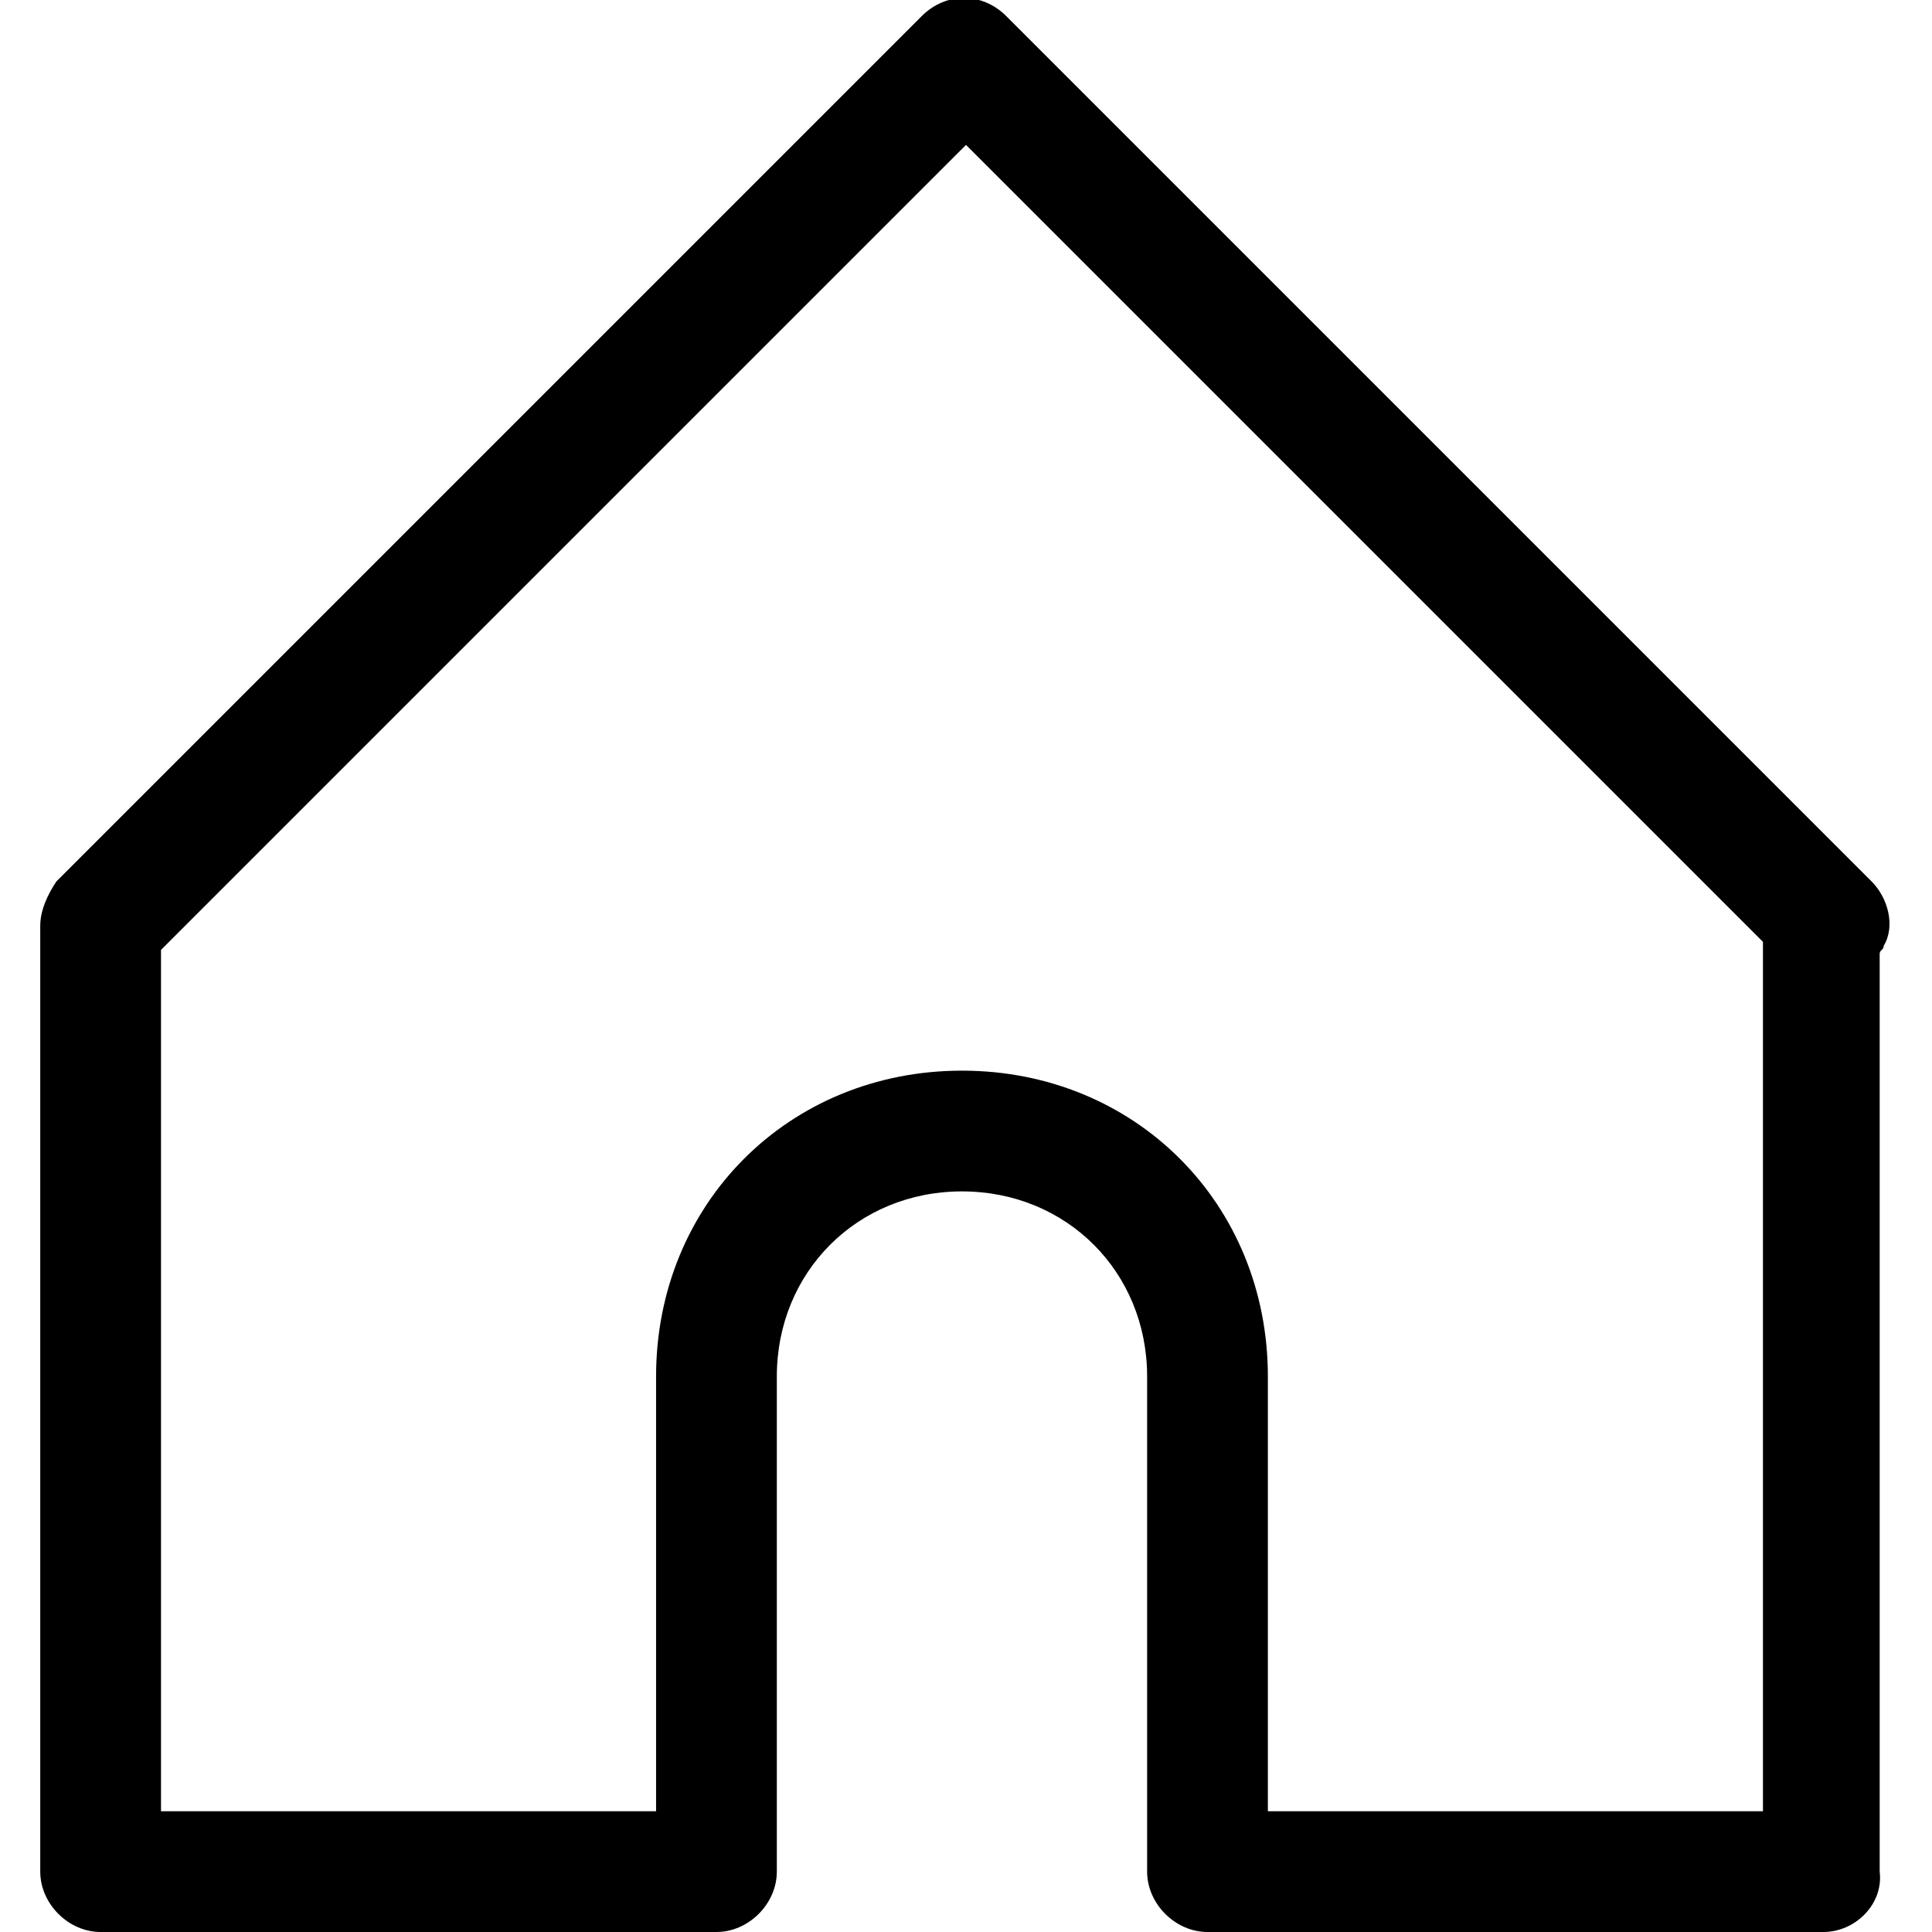
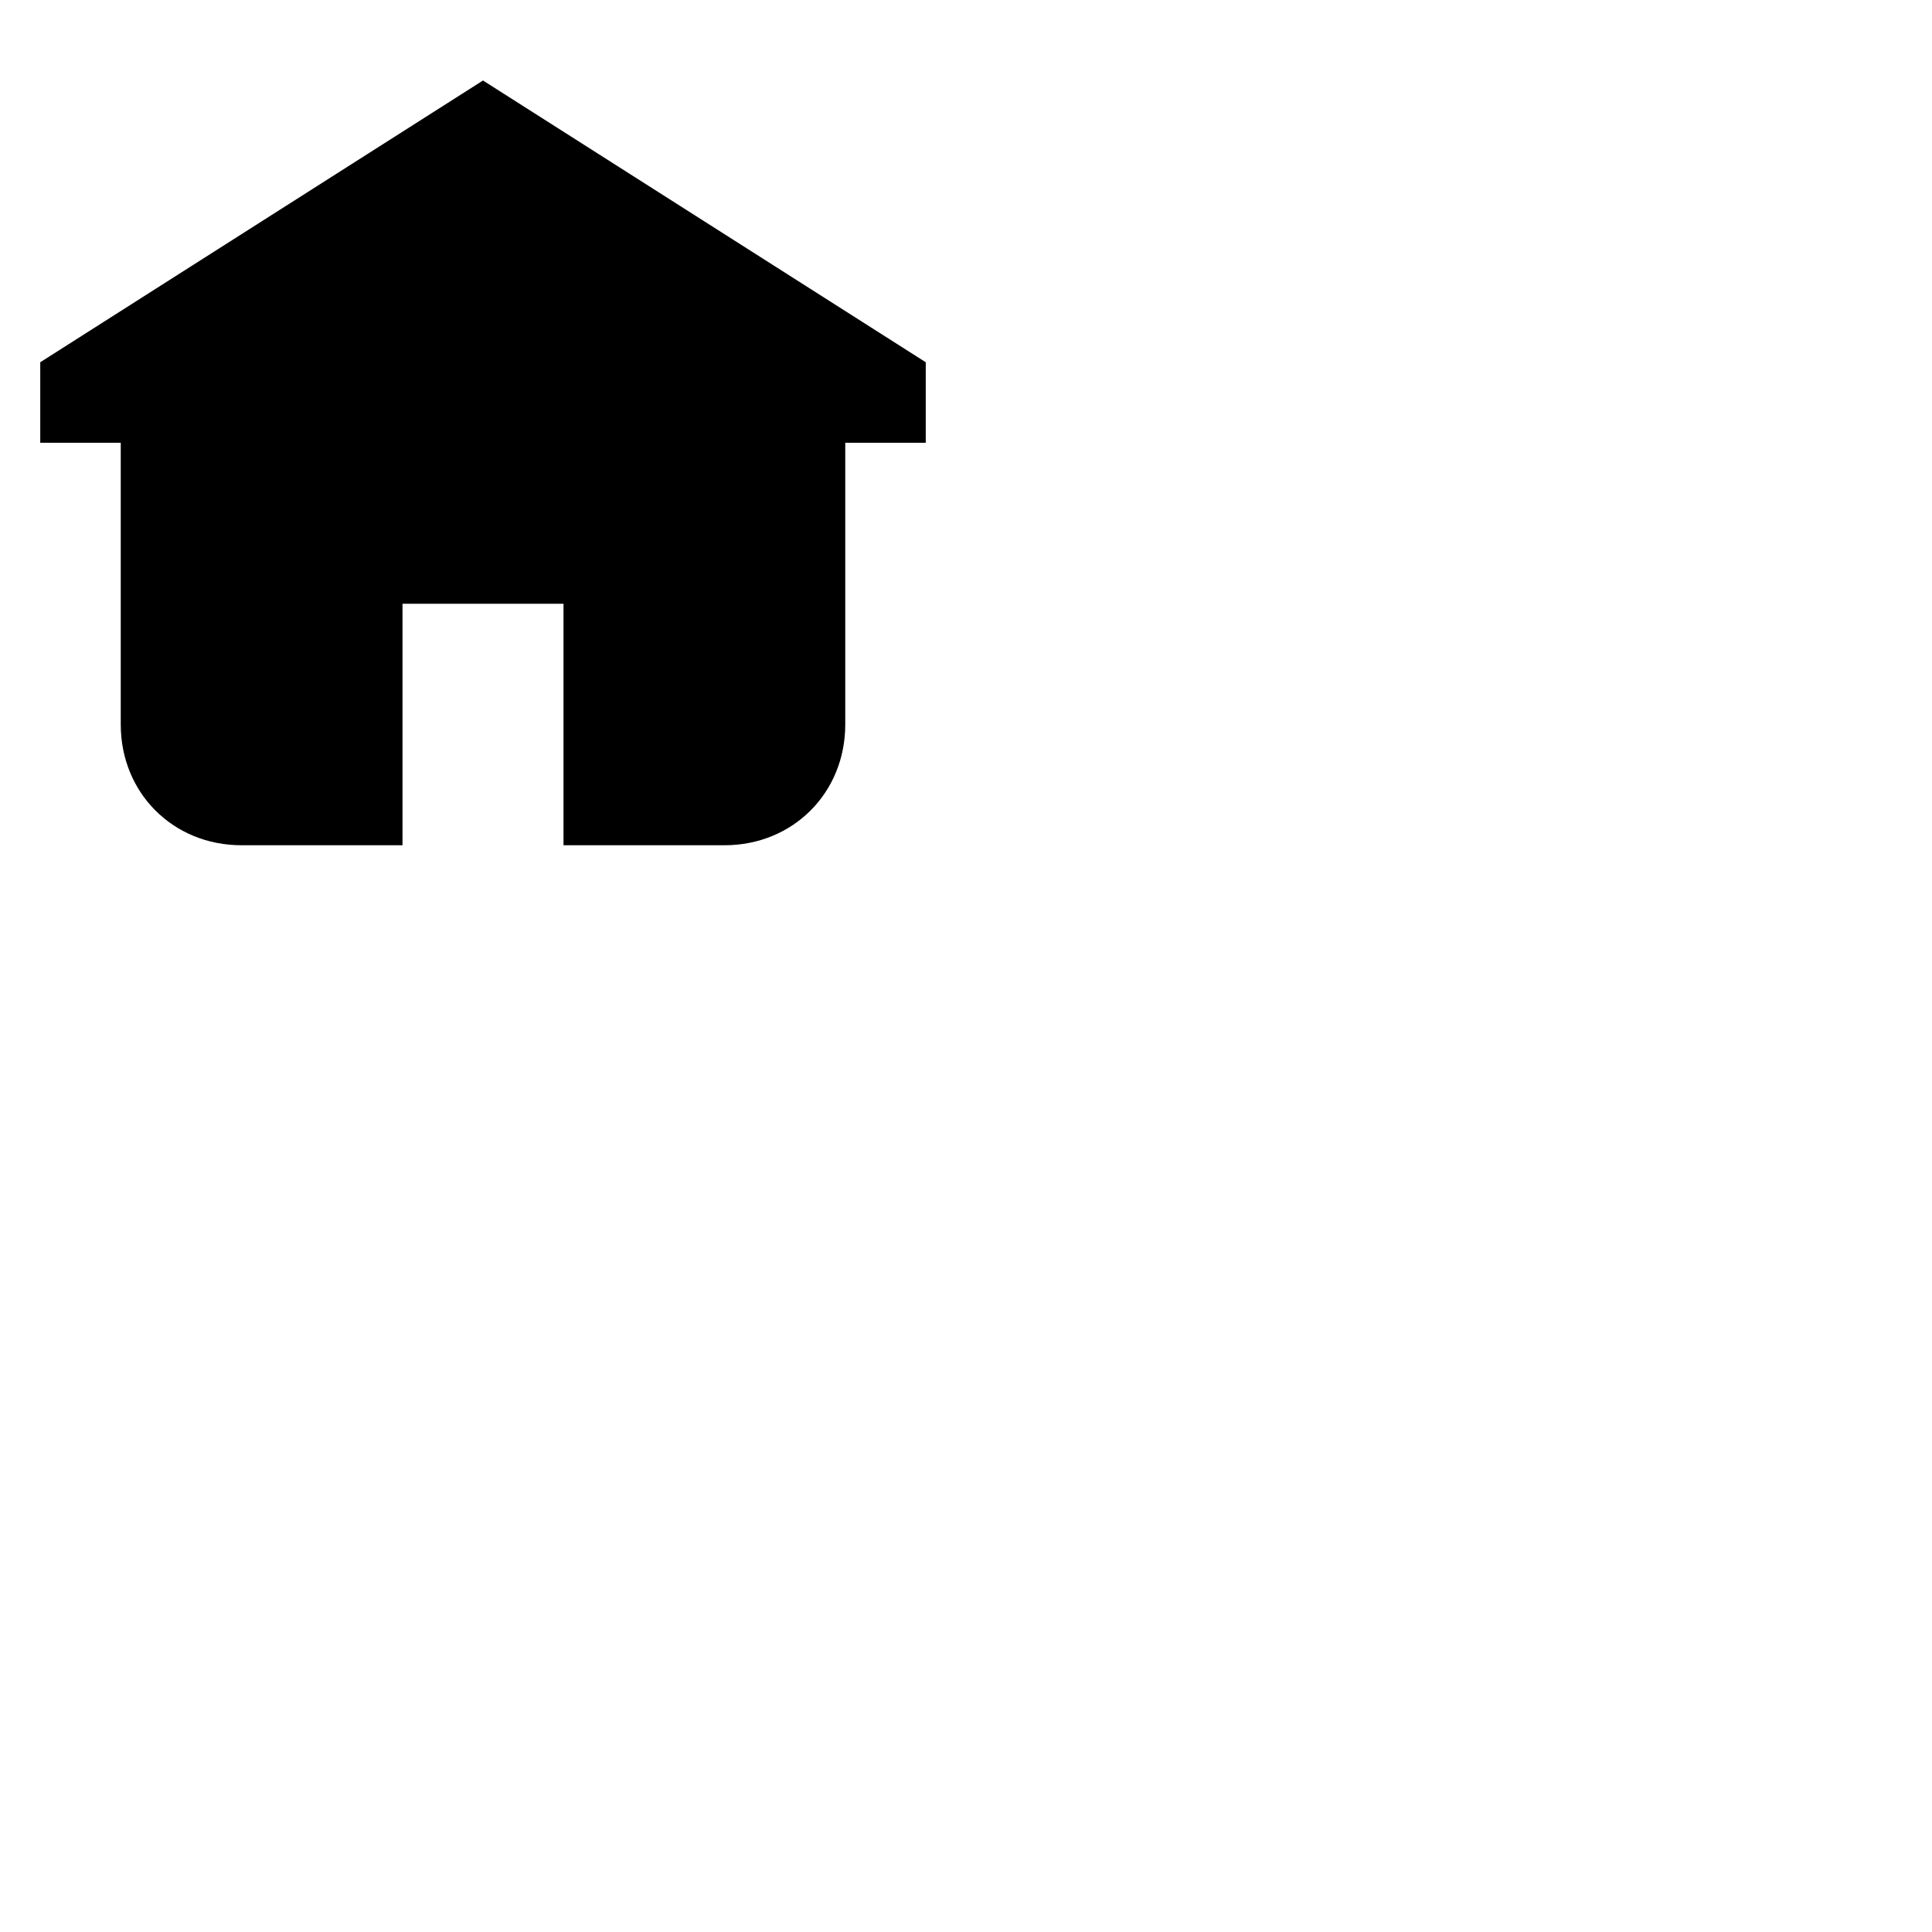
- <svg xmlns="http://www.w3.org/2000/svg" aria-label="Ana Sayfa" height="22" viewBox="0 0 48 48" width="22">
-   <path fill="currentColor" d="M45.3 48H30c-.8 0-1.5-.7-1.5-1.5V34.2c0-2.6-2-4.6-4.6-4.6s-4.6 2-4.6 4.6v12.3c0 .8-.7 1.5-1.5 1.5H2.5c-.8 0-1.5-.7-1.5-1.5V23c0-.4.2-.8.4-1.1L22.9.4c.6-.6 1.5-.6 2.1 0l21.5 21.5c.4.4.6 1.1.3 1.6 0 .1-.1.1-.1.2v22.8c.1.8-.6 1.5-1.4 1.5zm-13.8-3h12.3V23.4L24 3.6l-20 20V45h12.3V34.2c0-4.3 3.3-7.6 7.6-7.6s7.6 3.3 7.6 7.6V45z" />
+ <svg xmlns="http://www.w3.org/2000/svg" aria-label="Hareket Akışı" height="48" viewBox="0 0 48 48" width="48">
+   <path d="m23 9v2h-2v7c0 1.7-1.3 3-3 3h-4v-6h-4v6h-4c-1.7 0-3-1.3-3-3v-7h-2v-2l11-7z" />
</svg>
